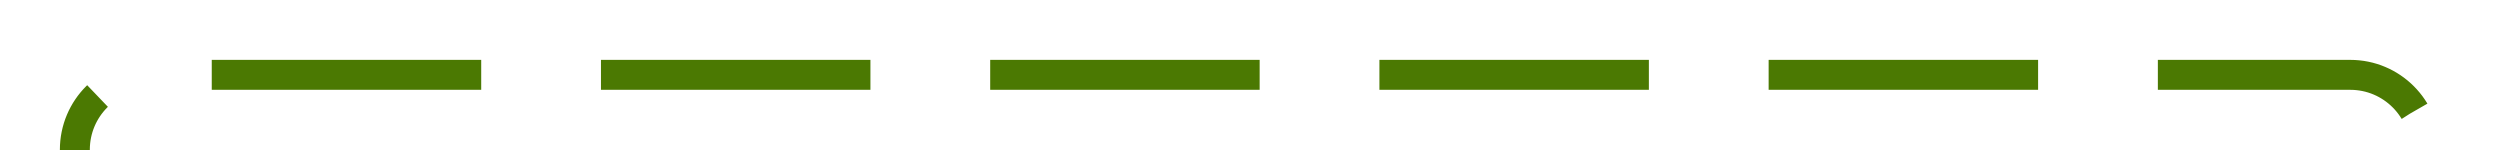
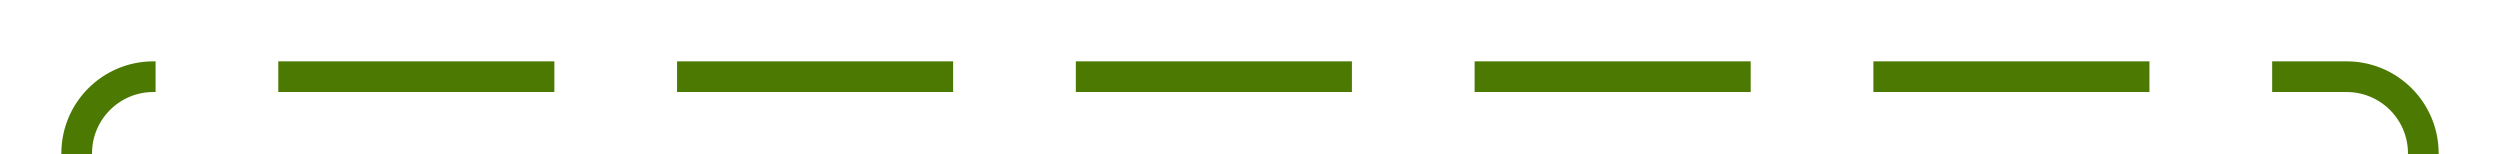
- <svg xmlns="http://www.w3.org/2000/svg" version="1.1" width="167px" height="10px" preserveAspectRatio="xMinYMid meet" viewBox="658 56  167 8">
-   <path d="M 663 79  L 663 65  A 5 5 0 0 1 668 60 L 815 60  A 5 5 0 0 1 820 65 L 820 126  A 5 5 0 0 0 825 131 L 831 131  " stroke-width="2" stroke-dasharray="18,8" stroke="#4b7902" fill="none" />
+ <svg xmlns="http://www.w3.org/2000/svg" version="1.1" width="163px" height="10px" preserveAspectRatio="xMinYMid meet" viewBox="672 146  163 8">
+   <path d="M 677 165  L 677 155  A 5 5 0 0 1 682 150 L 825 150  A 5 5 0 0 1 830 155 L 830 212  A 5 5 0 0 0 835 217 L 845 217  " stroke-width="2" stroke-dasharray="18,8" stroke="#4b7902" fill="none" />
</svg>
